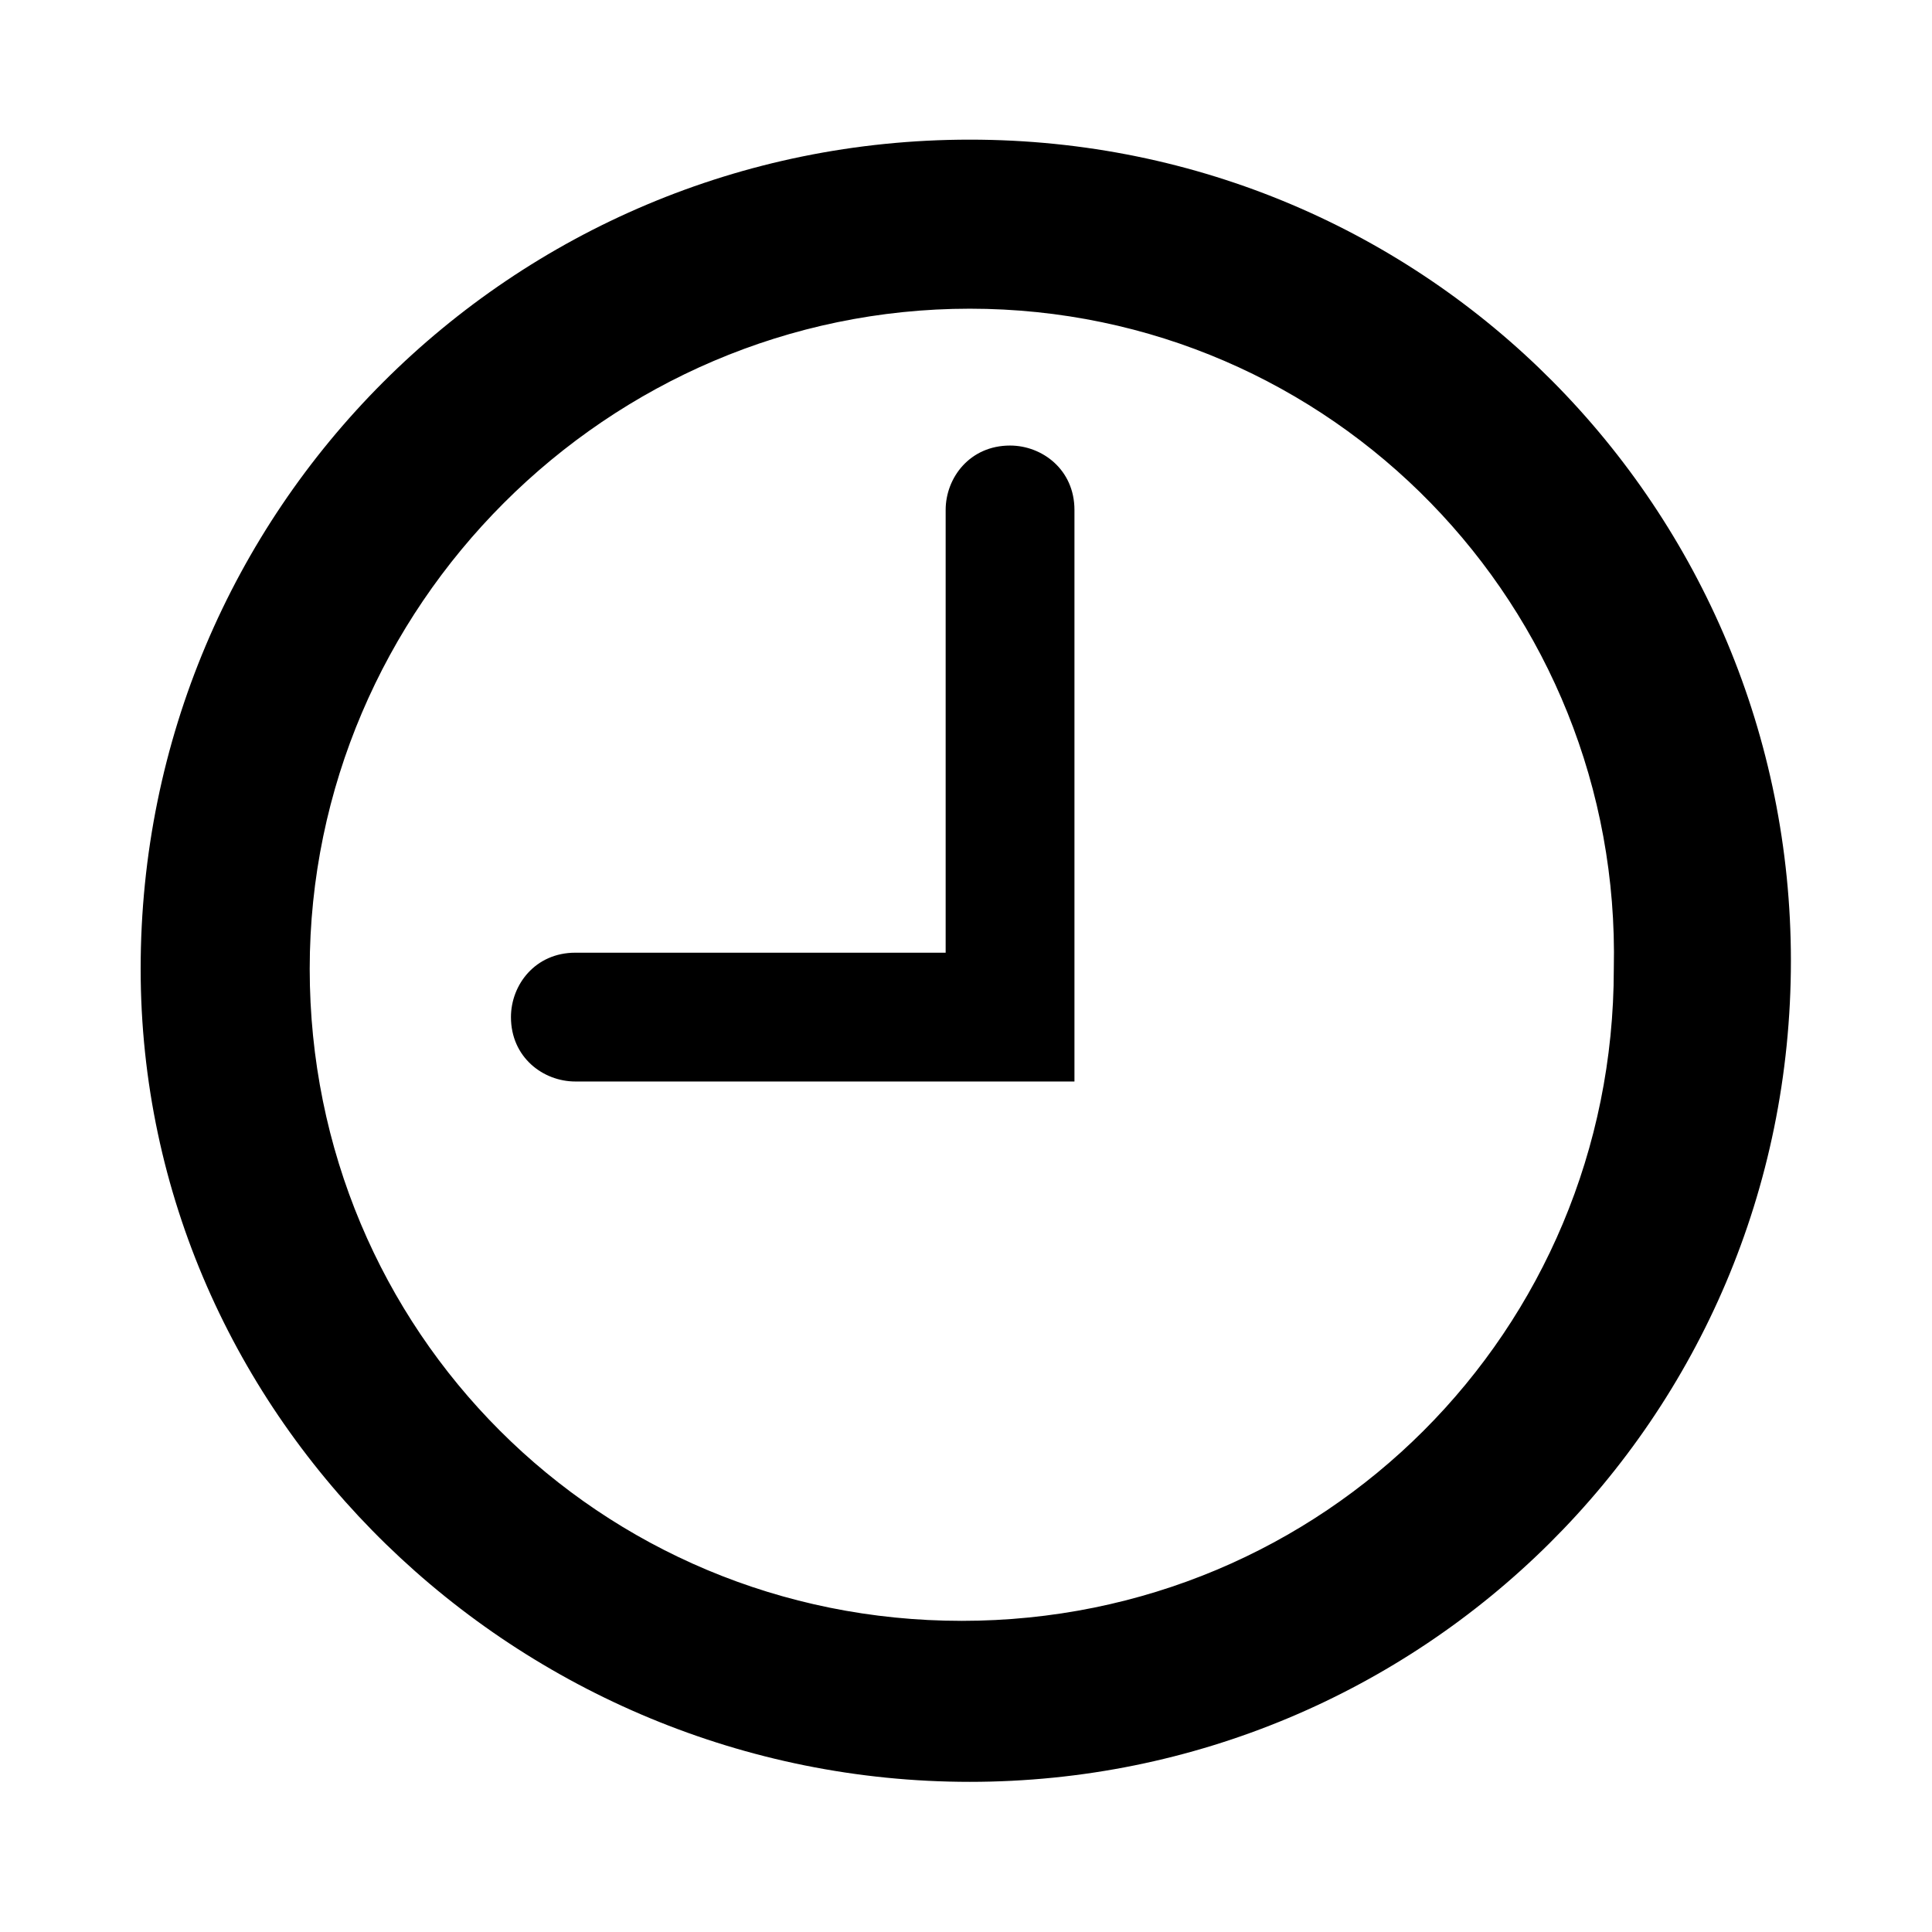
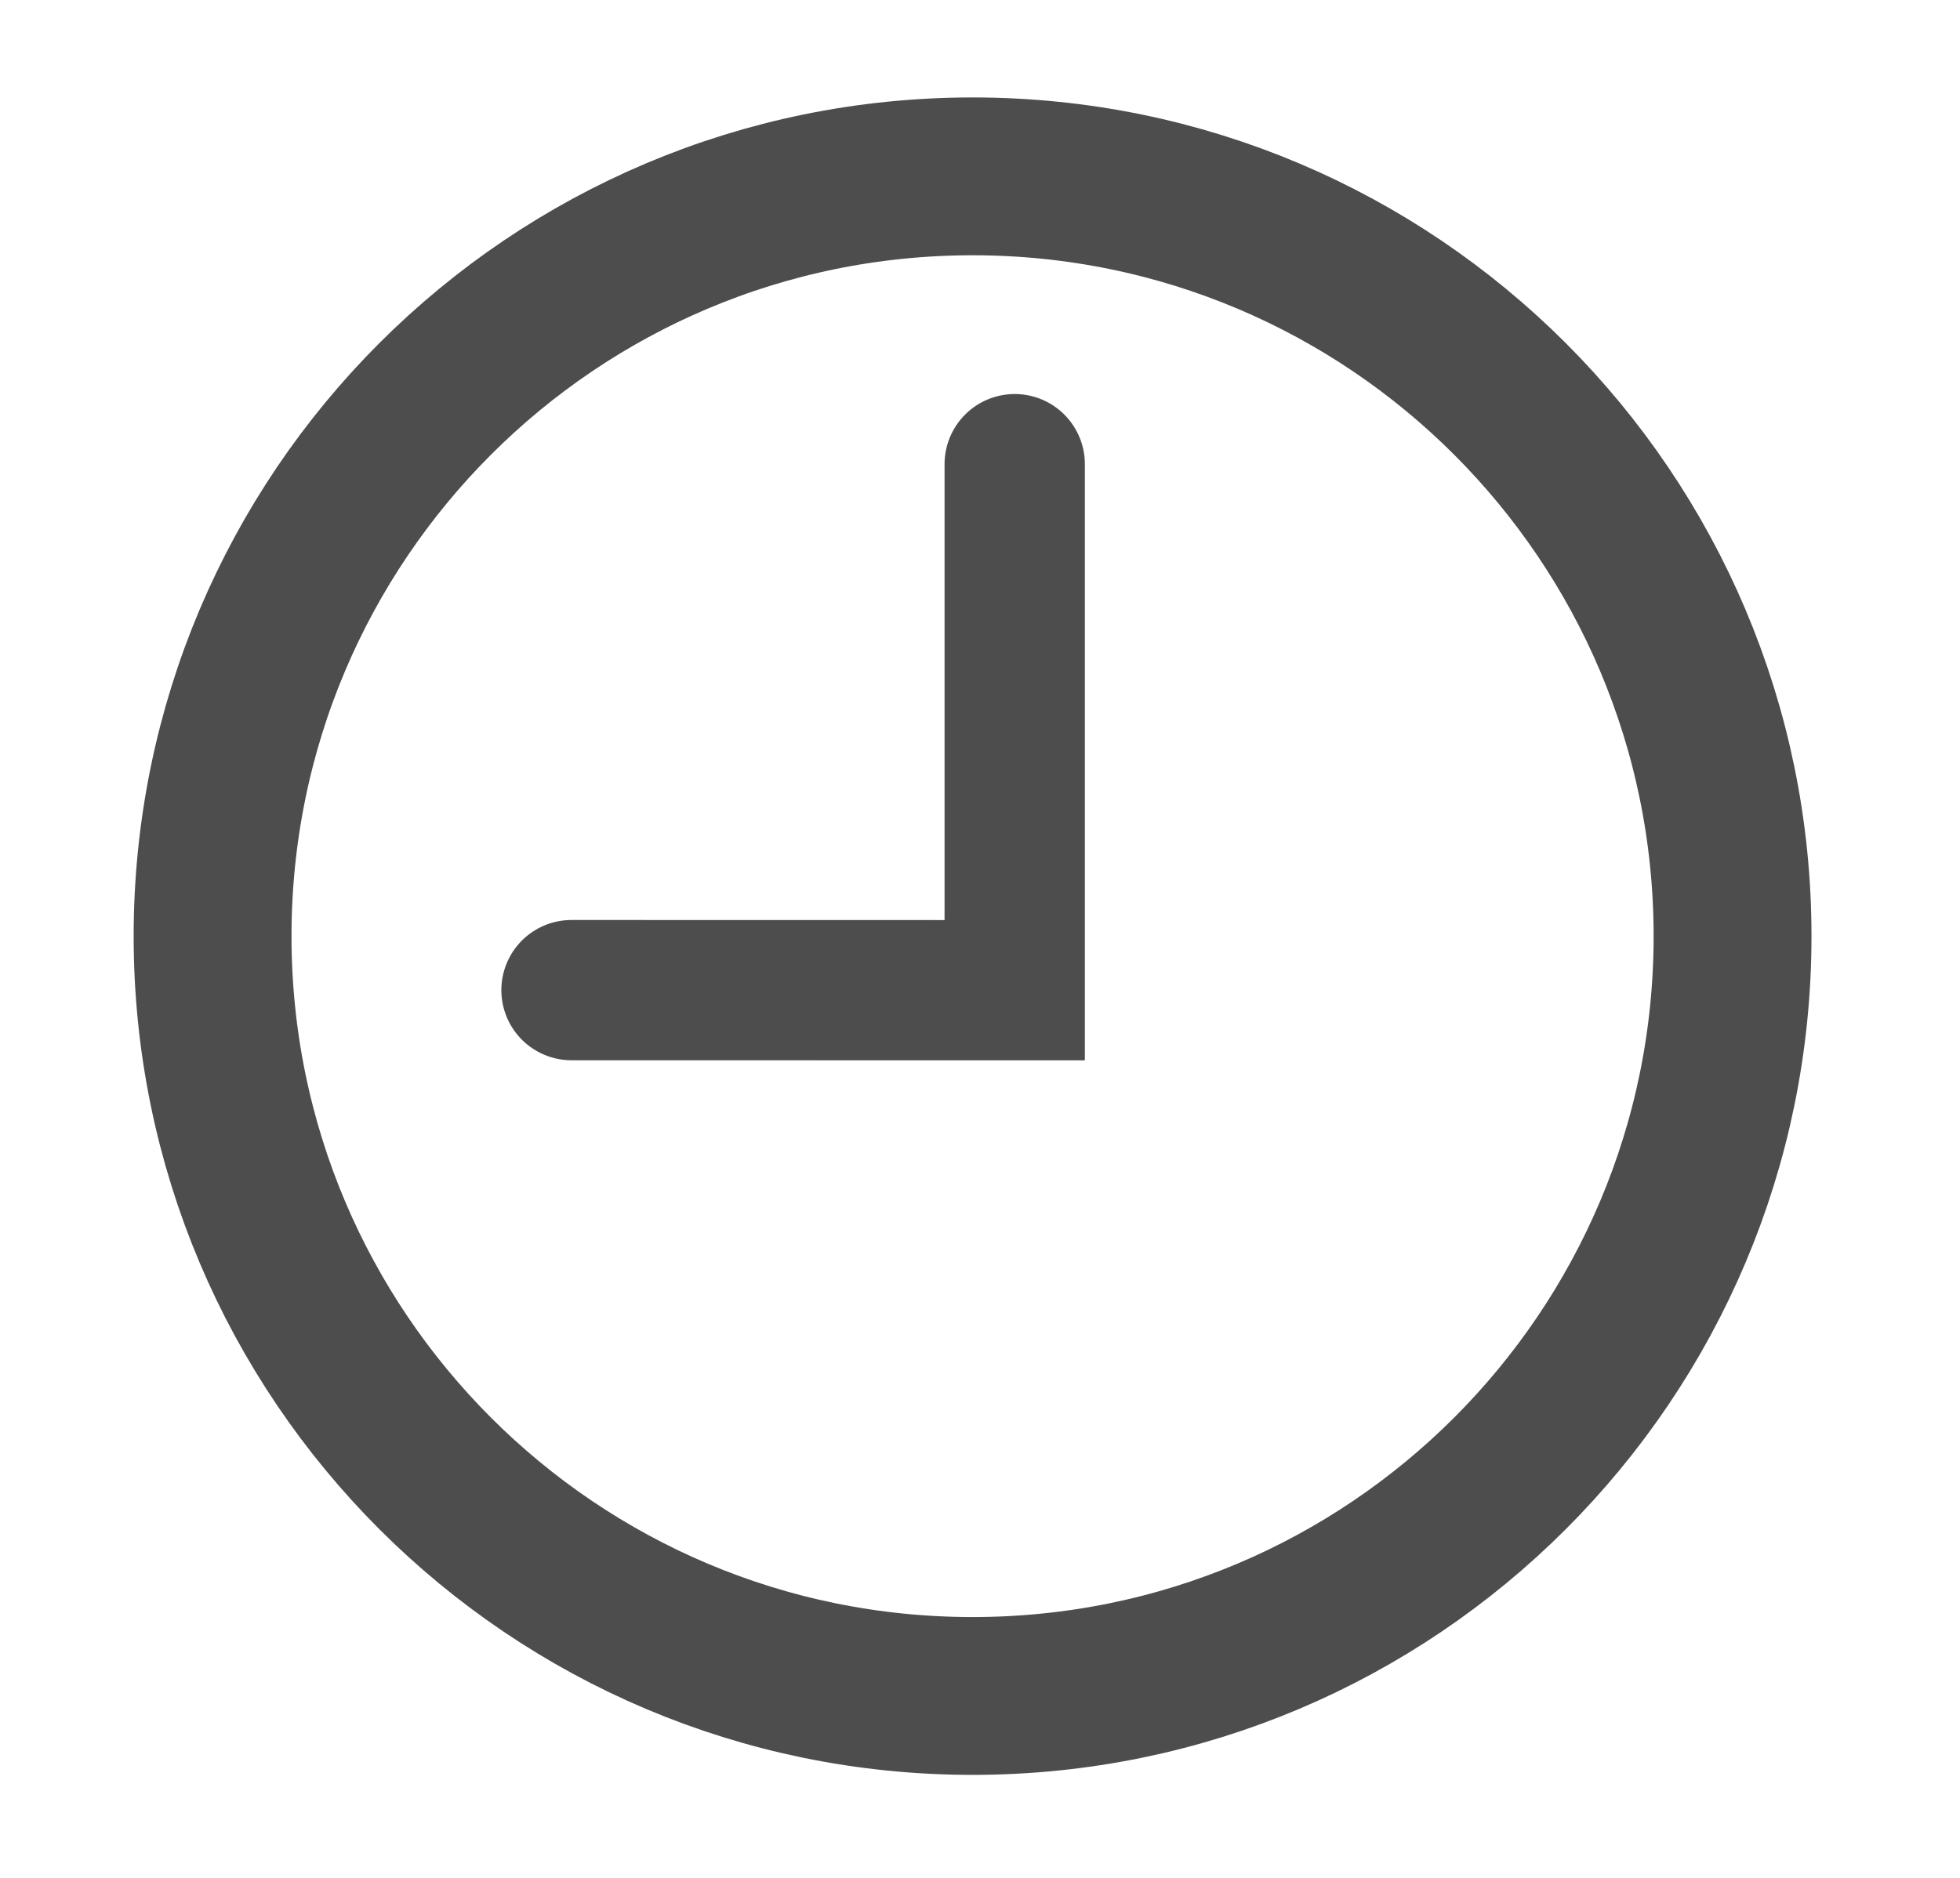
- <svg xmlns="http://www.w3.org/2000/svg" id="Layer_1" style="enable-background:new 0 0 24 24;" x="0px" y="0px" viewBox="0 0 24 24">
-   <style type="text/css">
- 	.st0{opacity:0;fill:#262624;}
- </style>
-   <rect y="0" class="st0" width="24" height="24" />
-   <g id="Page-1" transform="matrix(1, 0, 0, 1, 0.017374, 0.034748)">
-     <g id="Cliqz-New-Custom-Block2-Copy-2" transform="translate(-199, -184)">
-       <g id="Page-1-Copy" transform="translate(200.8299, 185.1)">
-         <g id="Group-20" transform="translate(-2, -2)">
-           <path id="Stroke-3" d="M 7.3 12.7 C 6.8 12.7 6.5 13.1 6.5 13.5 C 6.5 14 6.9 14.3 7.3 14.3 L 13.5 14.3 L 13.5 7.2 C 13.5 6.7 13.1 6.4 12.7 6.4 C 12.2 6.4 11.9 6.8 11.9 7.2 L 11.9 12.7 Z M 1.9 12.9 C 1.9 18.5 6.6 23 12.2 23 C 17.8 23 22.4 18.5 22.4 12.8 C 22.4 7.2 17.9 2.6 12.2 2.6 C 6.5 2.6 1.9 7.2 1.9 12.9 Z M 20.2 12.9 C 20.2 17.4 16.6 21 12.1 21 C 7.6 21 4 17.4 4 12.9 C 4 8.4 7.7 4.7 12.2 4.7 C 16.7 4.7 20.3 8.4 20.2 12.9 Z" />
+ <svg xmlns="http://www.w3.org/2000/svg" width="24px" height="23px" viewBox="0 0 24 23" version="1.1">
+   <defs />
+   <g id="Page-1" stroke="none" stroke-width="1" fill="none" fill-rule="evenodd">
+     <g id="History" stroke="#4D4D4D">
+       <g id="Group-11-Copy-3" transform="translate(2.5, 1.5)">
+         <g id="Group-4">
+           <ellipse id="Oval-97-Copy-3" stroke-width="1.933" cx="9.409" cy="9.966" rx="9.306" ry="9.306" />
+           <polyline id="Rectangle-17-Copy-3" stroke-width="1.718" stroke-linecap="round" points="9.925 4.185 9.925 10.628 4.498 10.627" />
        </g>
      </g>
    </g>
  </g>
</svg>
